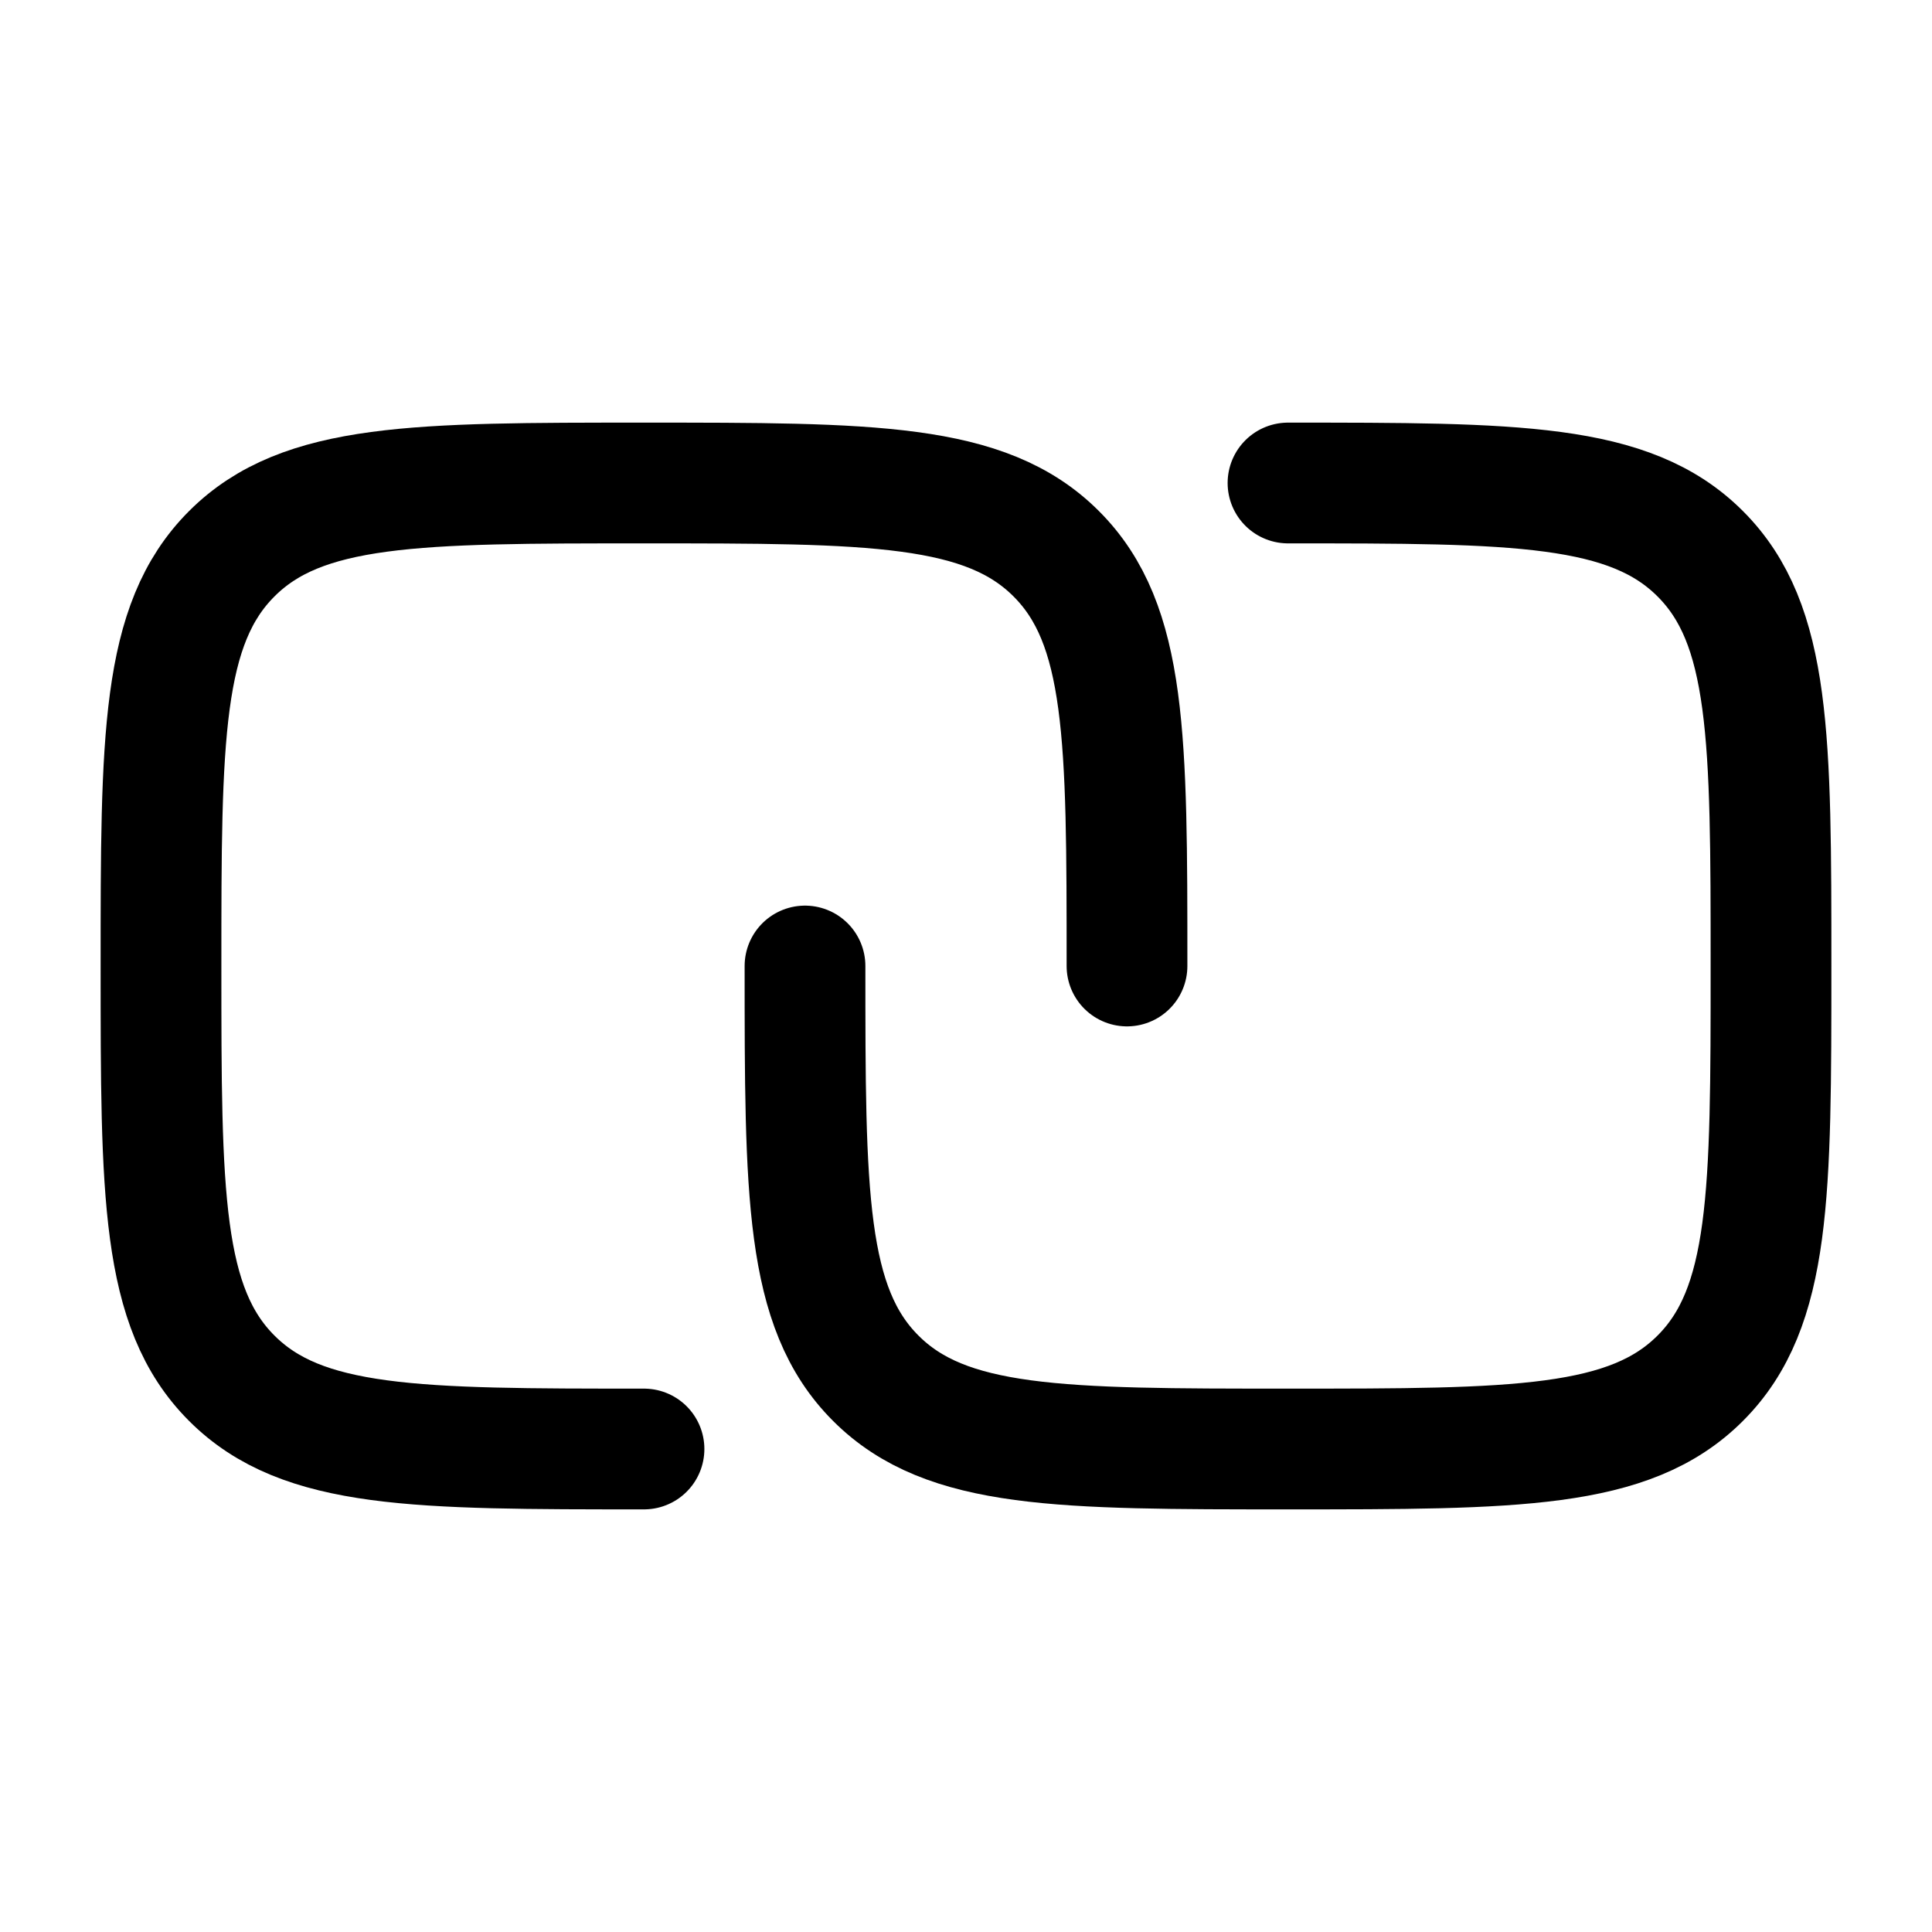
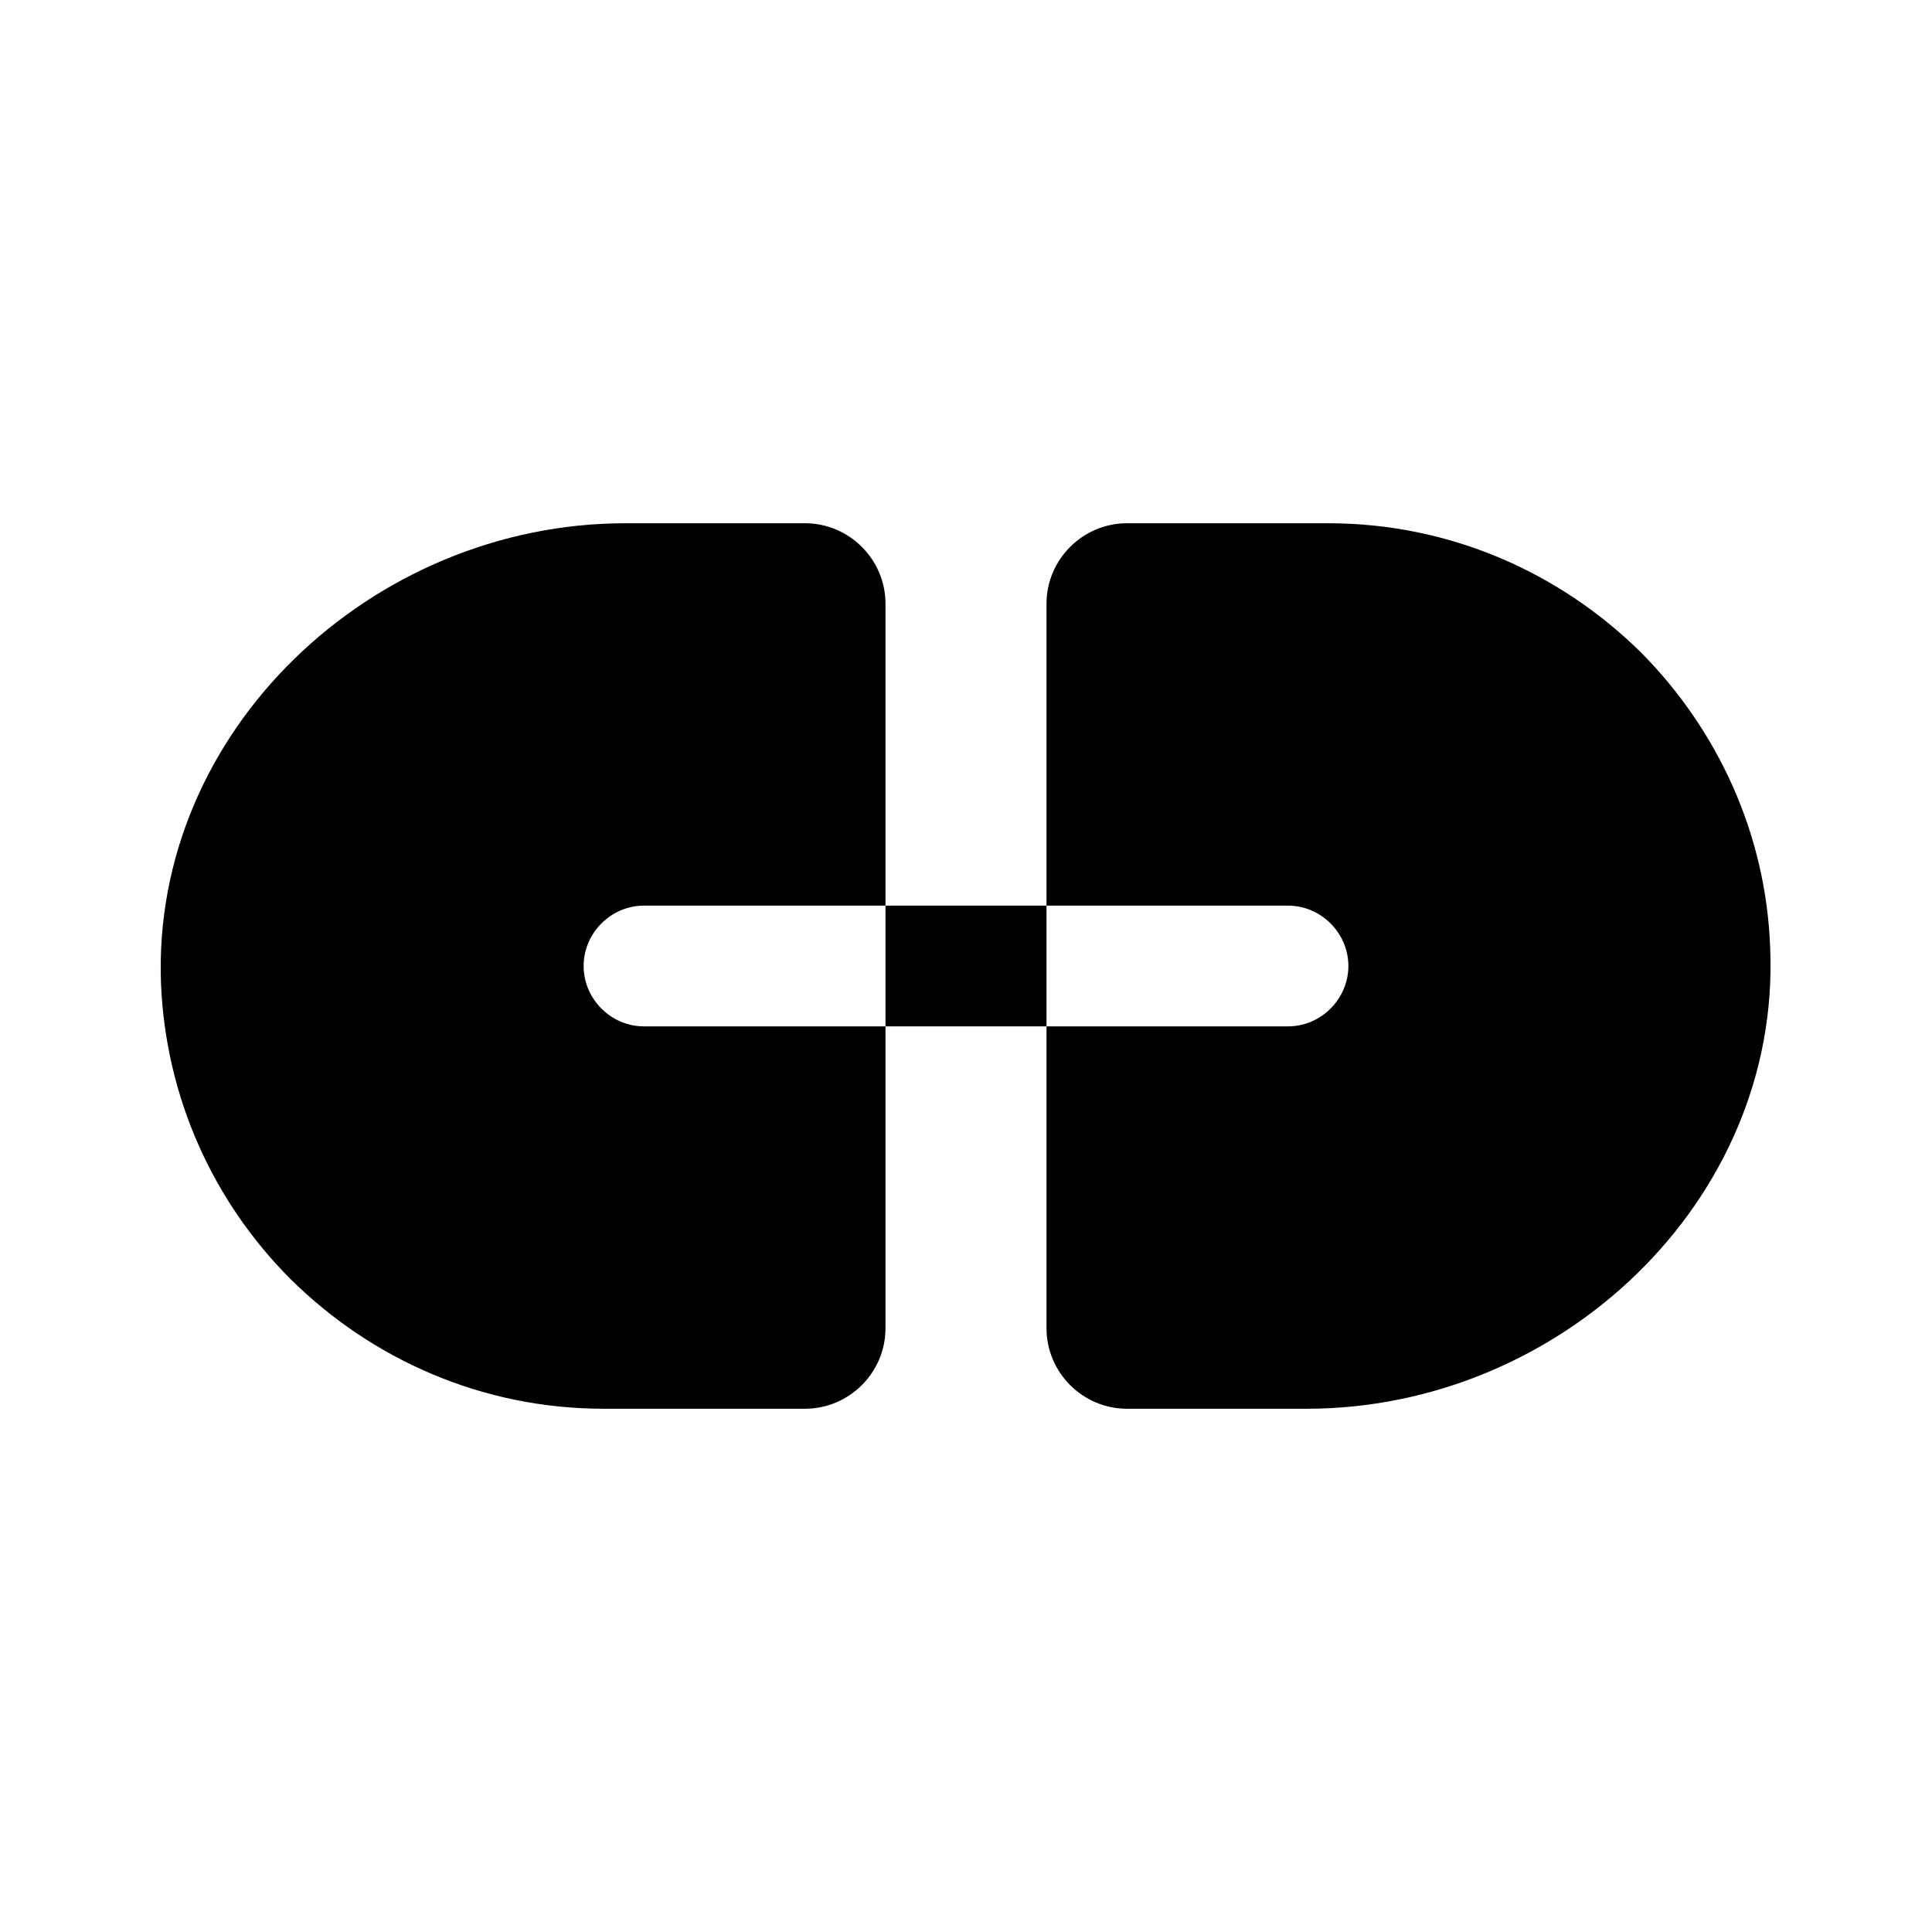
- <svg xmlns="http://www.w3.org/2000/svg" viewBox="0 0 24 24" fill="none">
-   <path d="M8 18C5.172 18 3.757 18 2.879 17.121C2 16.243 2 14.828 2 12C2 9.172 2 7.757 2.879 6.879C3.757 6 5.172 6 8 6C10.828 6 12.243 6 13.121 6.879C14 7.757 14 9.172 14 12" stroke="currentColor" stroke-width="1.5" stroke-linecap="round" stroke-linejoin="round" />
-   <path d="M10 12C10 14.828 10 16.243 10.879 17.121C11.757 18 13.172 18 16 18C18.828 18 20.243 18 21.121 17.121C22 16.243 22 14.828 22 12C22 9.172 22 7.757 21.121 6.879C20.243 6 18.828 6 16 6" stroke="currentColor" stroke-width="1.5" stroke-linecap="round" stroke-linejoin="round" />
+ <svg xmlns="http://www.w3.org/2000/svg" width="800px" height="800px" viewBox="0 0 24 24" fill="none">
+   <path d="M7.25 12C7.25 11.59 7.59 11.25 8 11.25H11V7.5C11 6.95 10.55 6.5 10 6.5H7.77C4.62 6.5 1.88 9.08 2 12.22C2.06 13.65 2.66 14.94 3.61 15.89C4.61 16.88 5.98 17.5 7.5 17.5H10C10.55 17.5 11 17.05 11 16.5V12.75H8C7.59 12.75 7.25 12.41 7.25 12Z" fill="currentColor" />
+   <path d="M20.39 8.11C19.39 7.12 18.02 6.5 16.5 6.5H14C13.45 6.5 13 6.95 13 7.5V11.25H16C16.41 11.25 16.75 11.59 16.75 12C16.75 12.41 16.41 12.75 16 12.75H13V16.5C13 17.05 13.45 17.5 14 17.5H16.23C19.38 17.5 22.12 14.92 21.99 11.78C21.94 10.35 21.33 9.06 20.39 8.11Z" fill="currentColor" />
+   <path d="M13 11.25H11V12.75H13V11.25Z" fill="currentColor" />
</svg>
